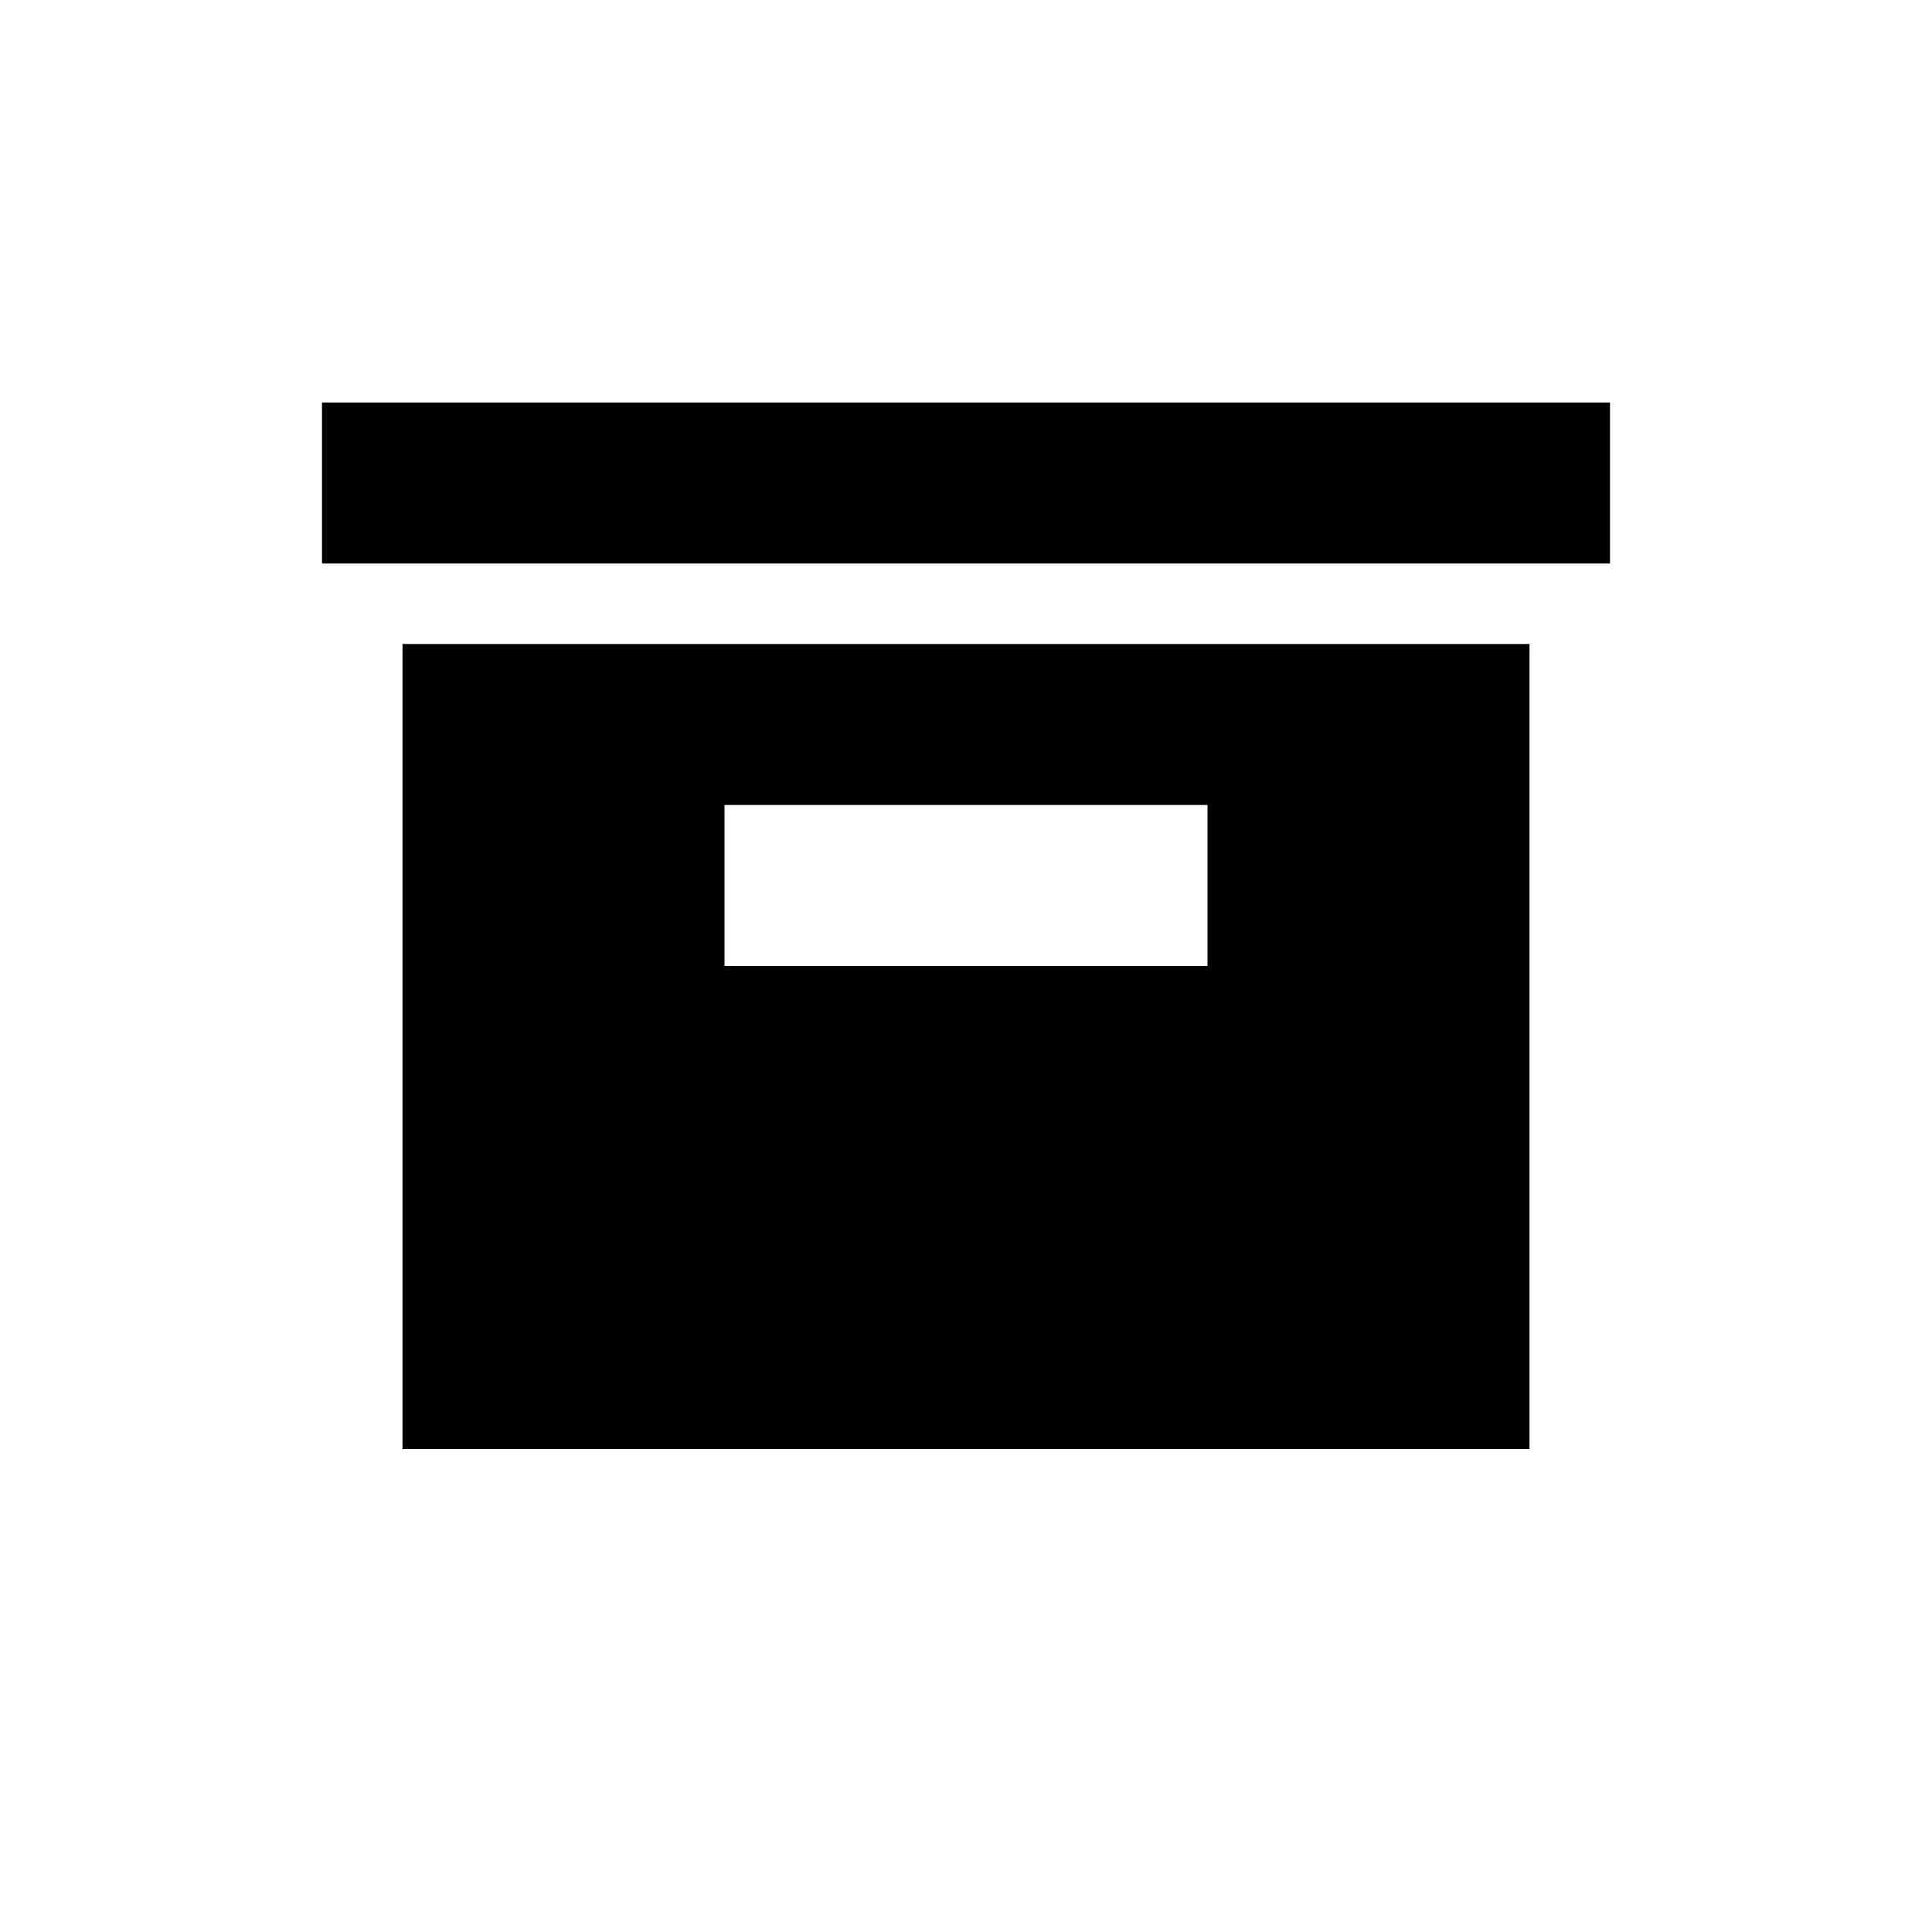
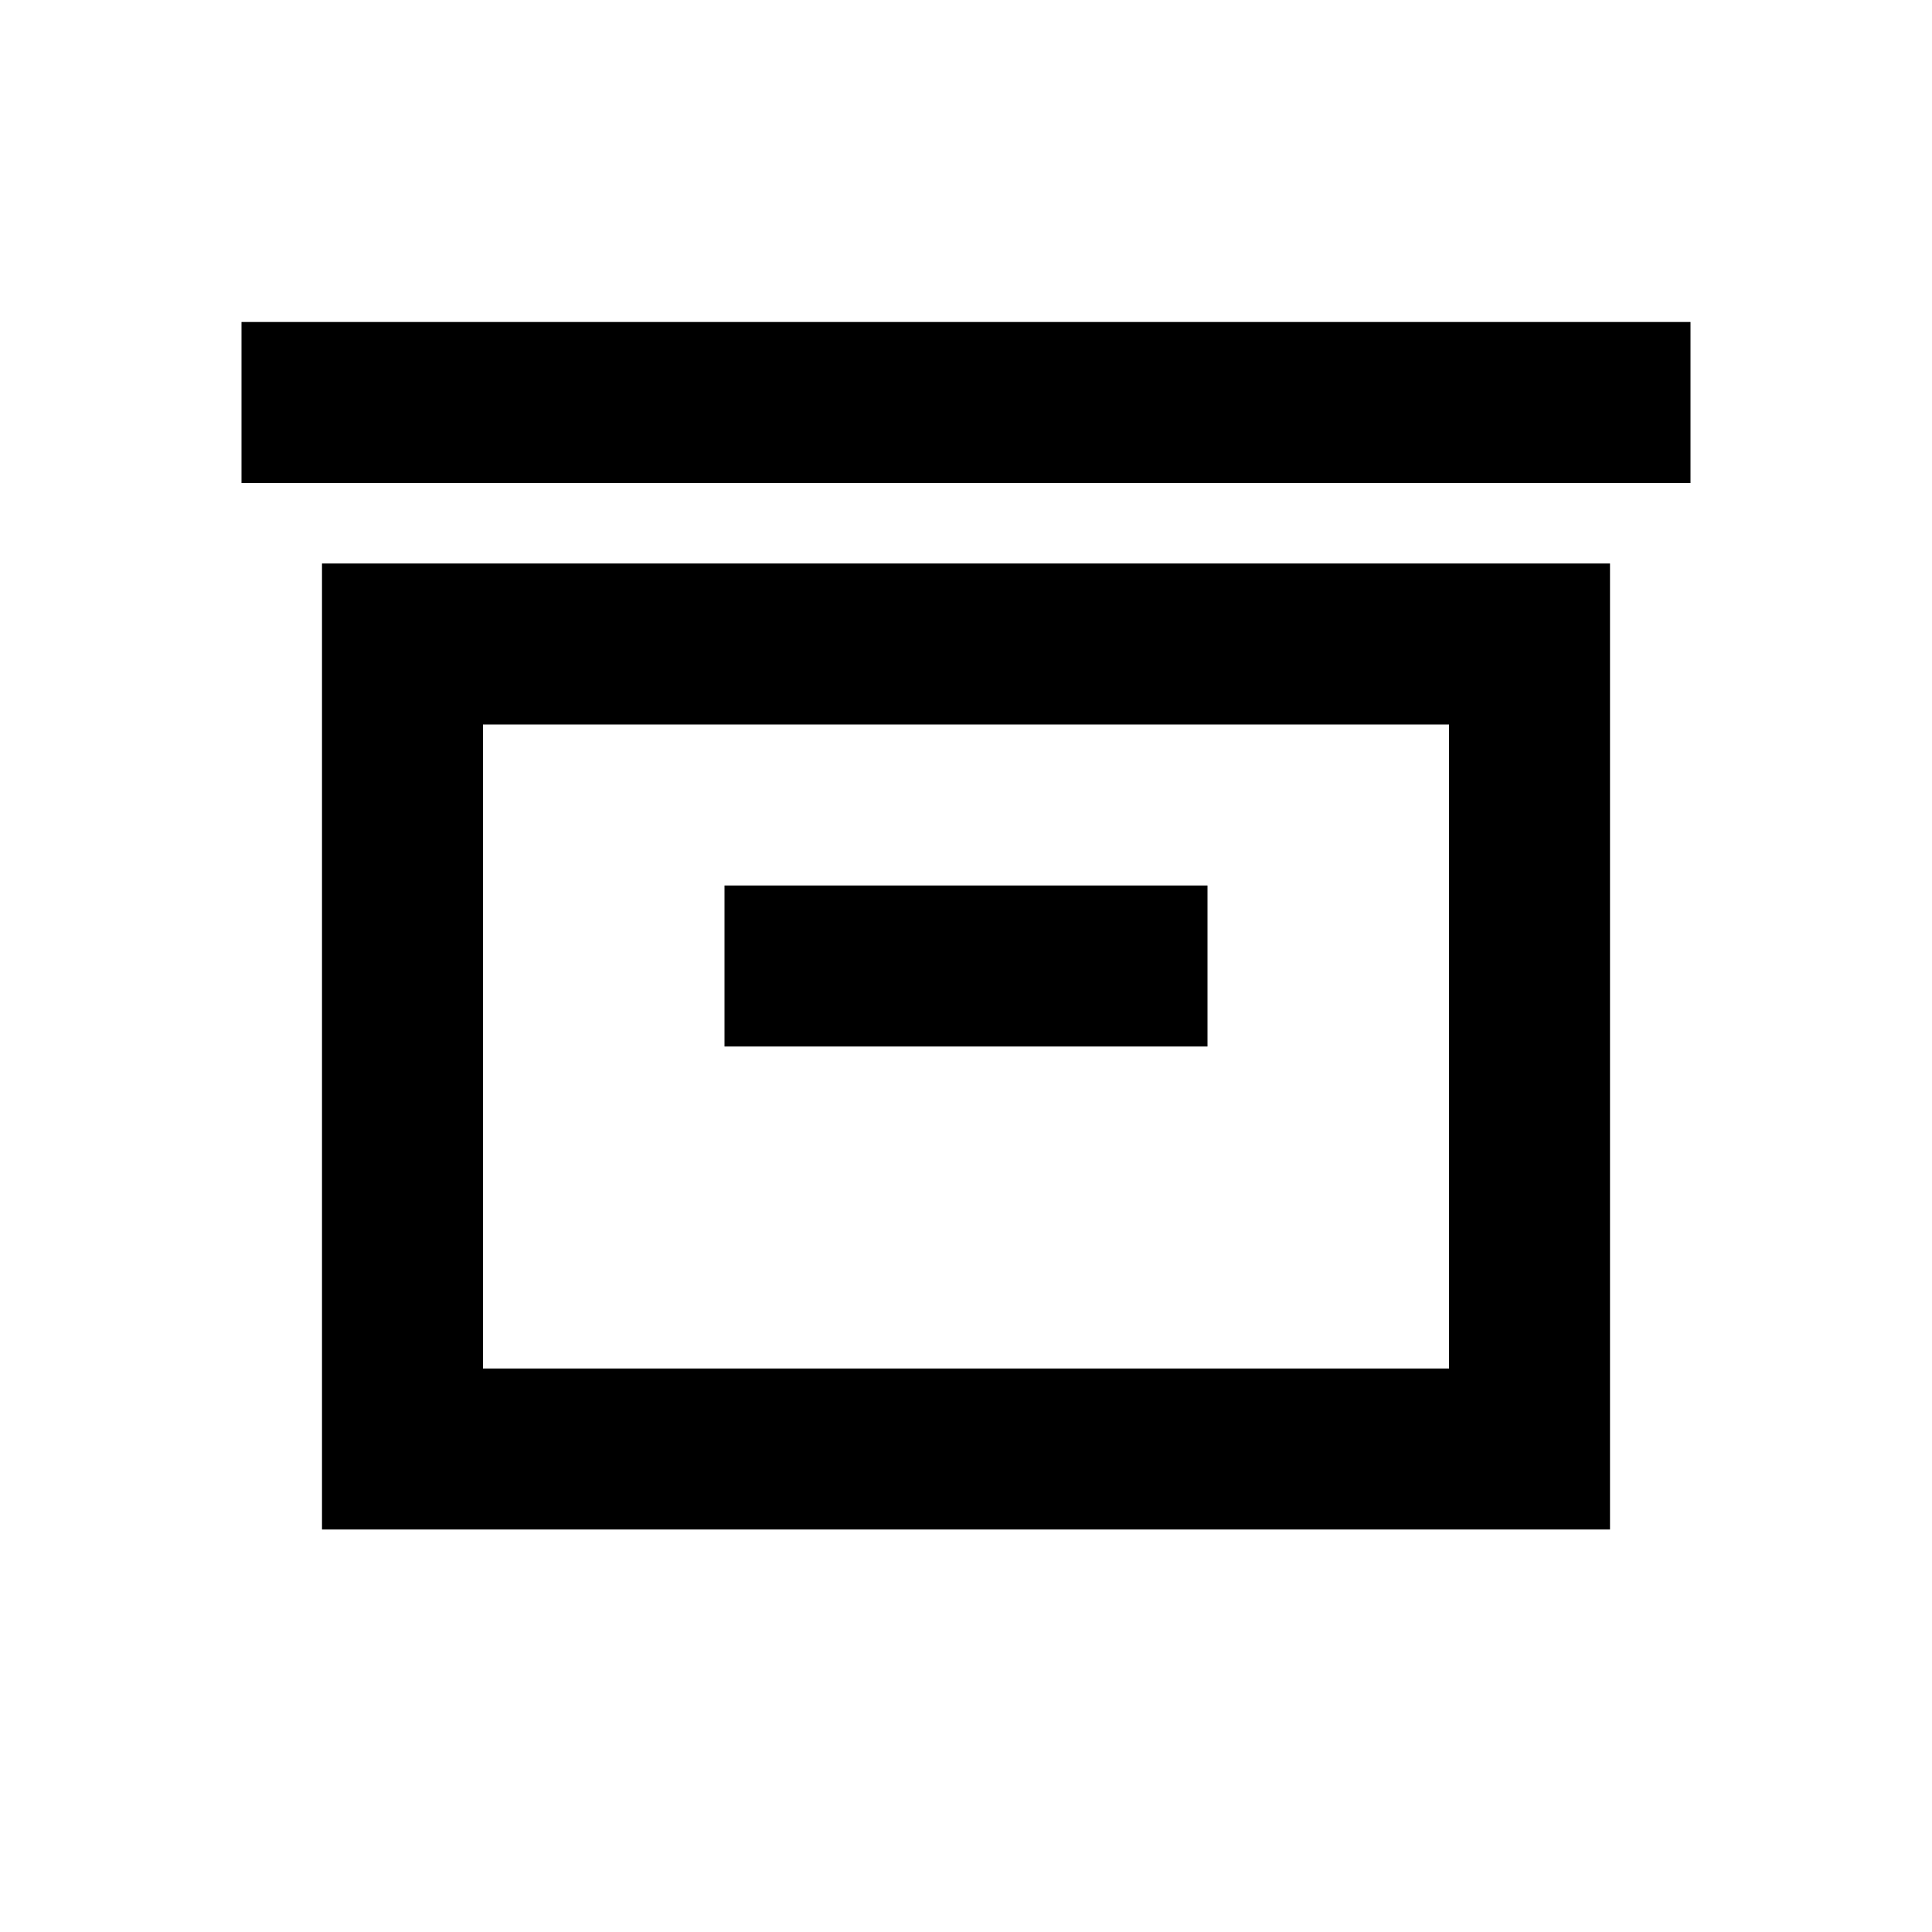
<svg xmlns="http://www.w3.org/2000/svg" viewBox="0 0 24 24">
  <g>
-     <path d="M5,18H19V8H5Zm4-8h6v2H9Z" stroke="transparent" />
-     <rect x="4" y="5" width="16" height="2" stroke="transparent" />
+     <path d="M18,9v8H6V9H18m2-2H4V19H20V7Z" stroke="transparent" />
+     <rect x="3" y="4" width="18" height="2" stroke="transparent" />
+     <rect x="9" y="11" width="6" height="2" stroke="transparent" />
  </g>
</svg>
